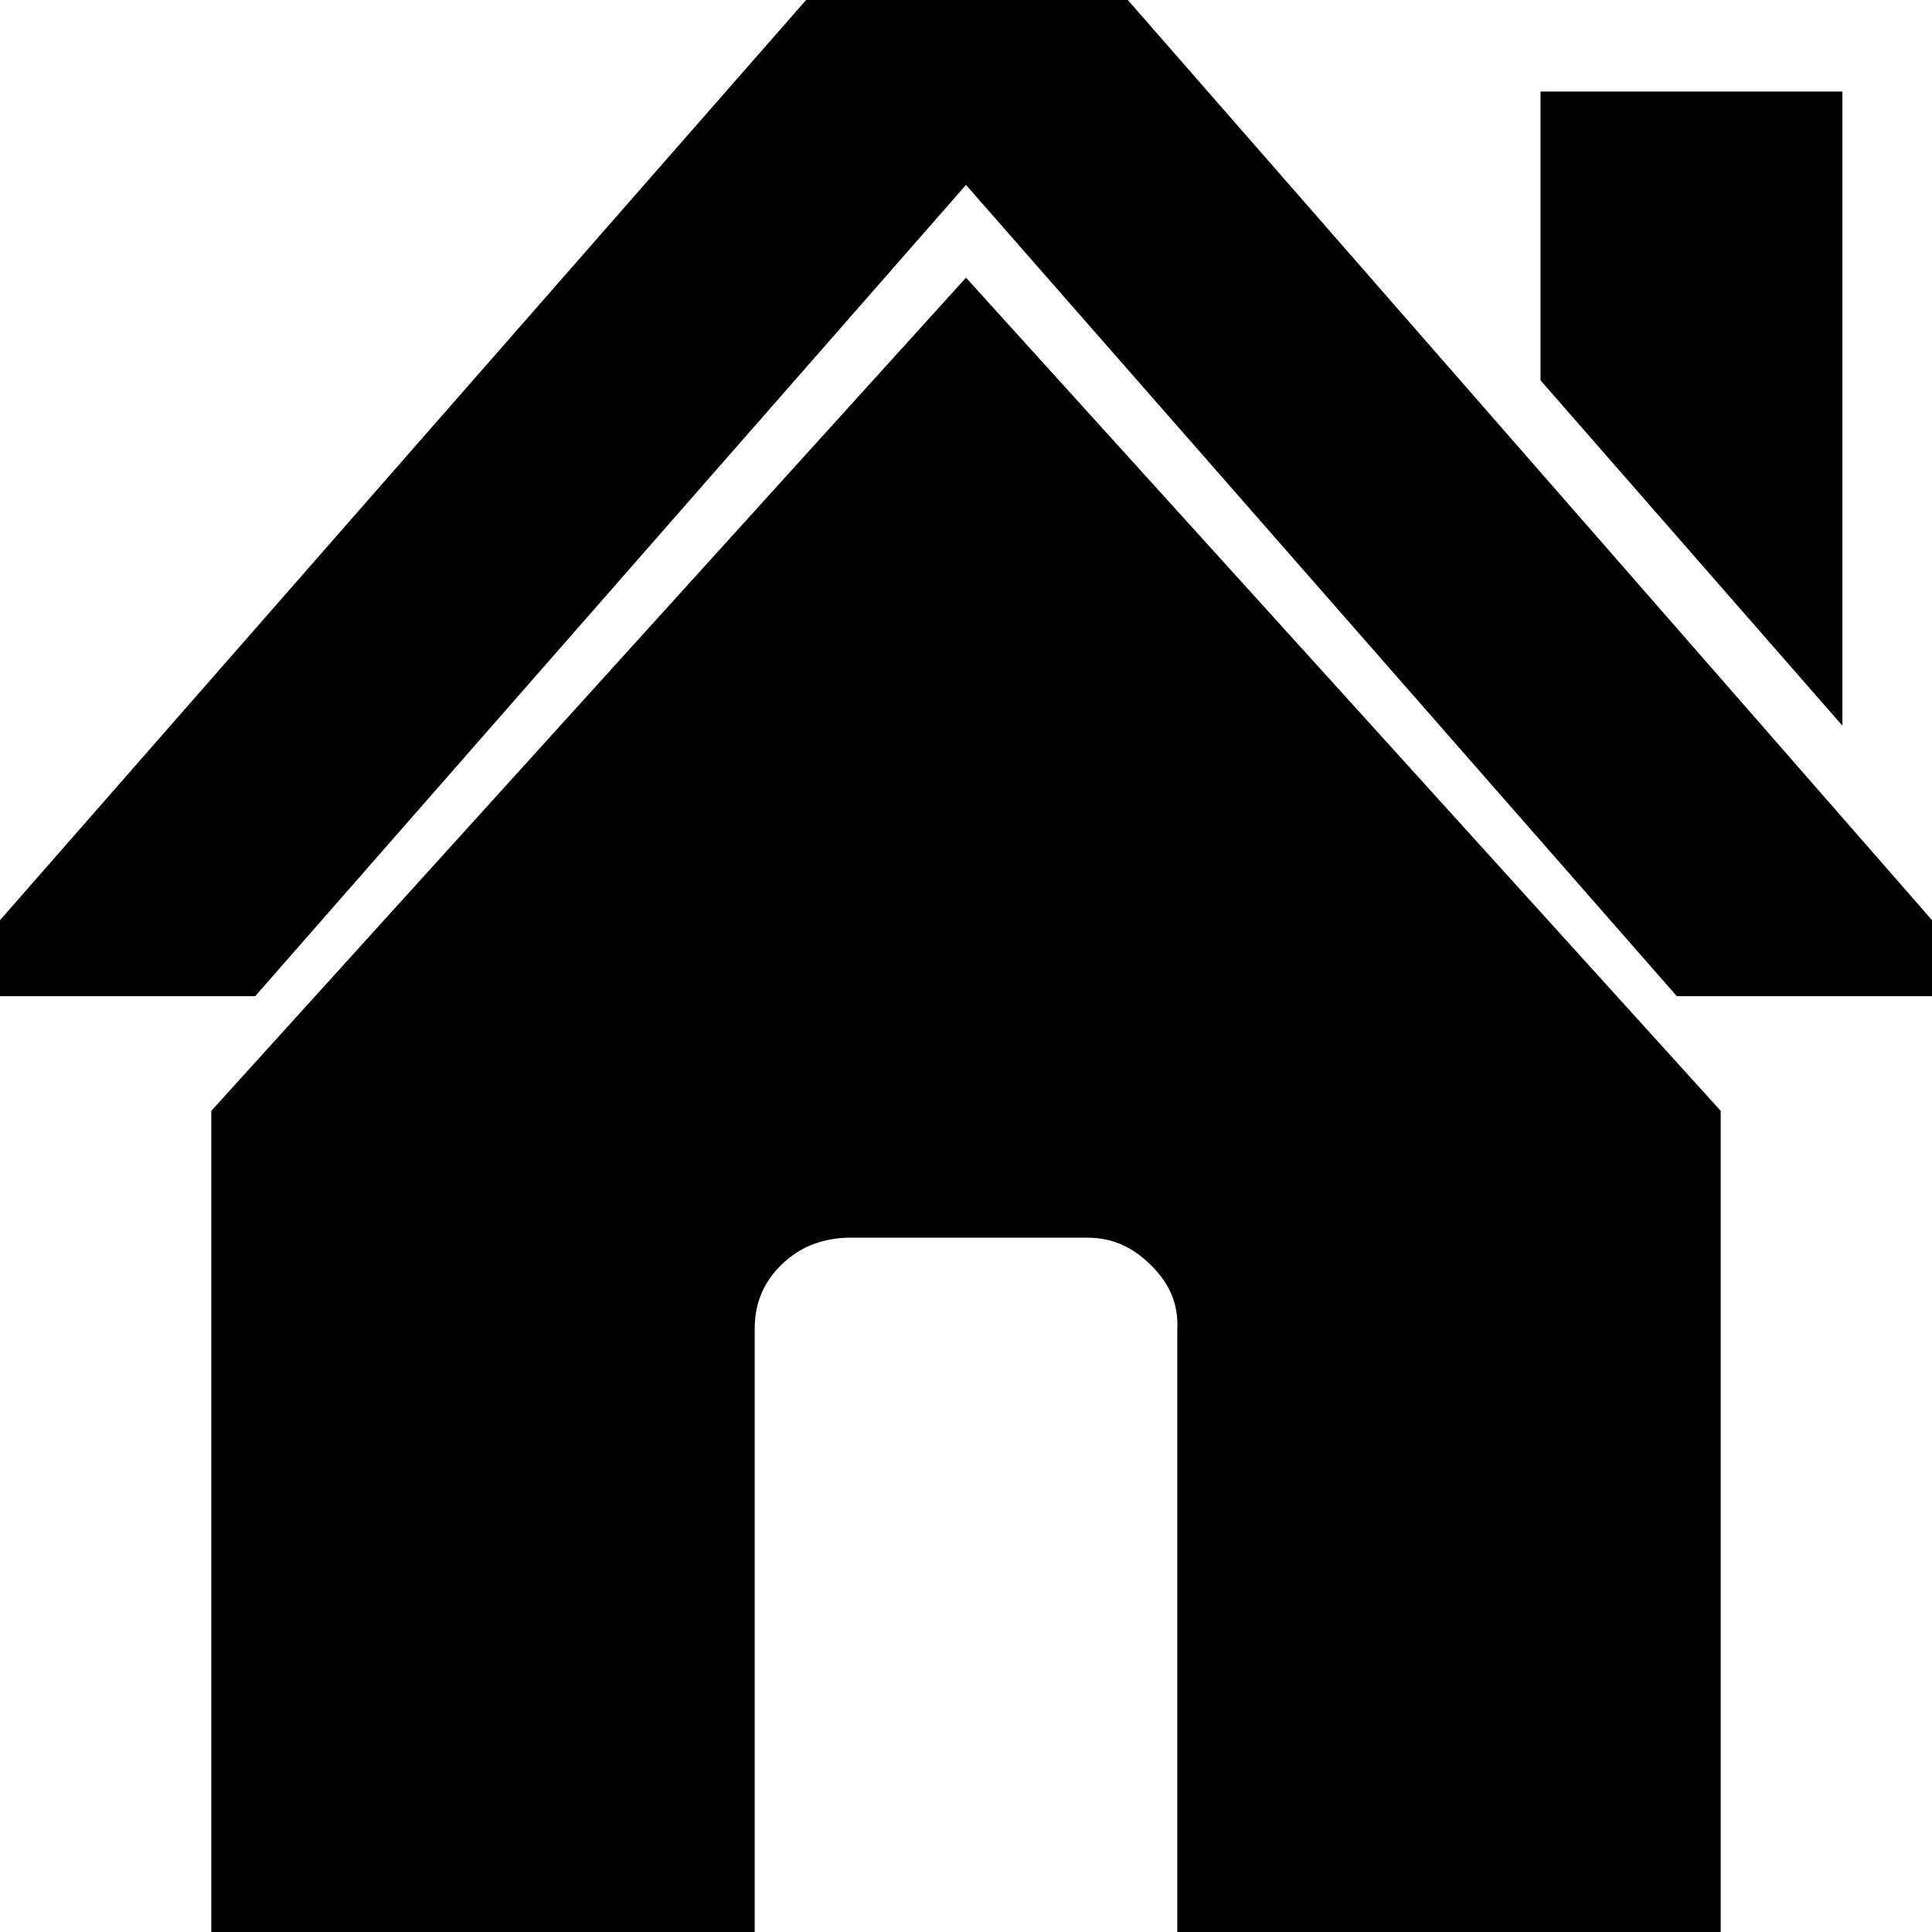
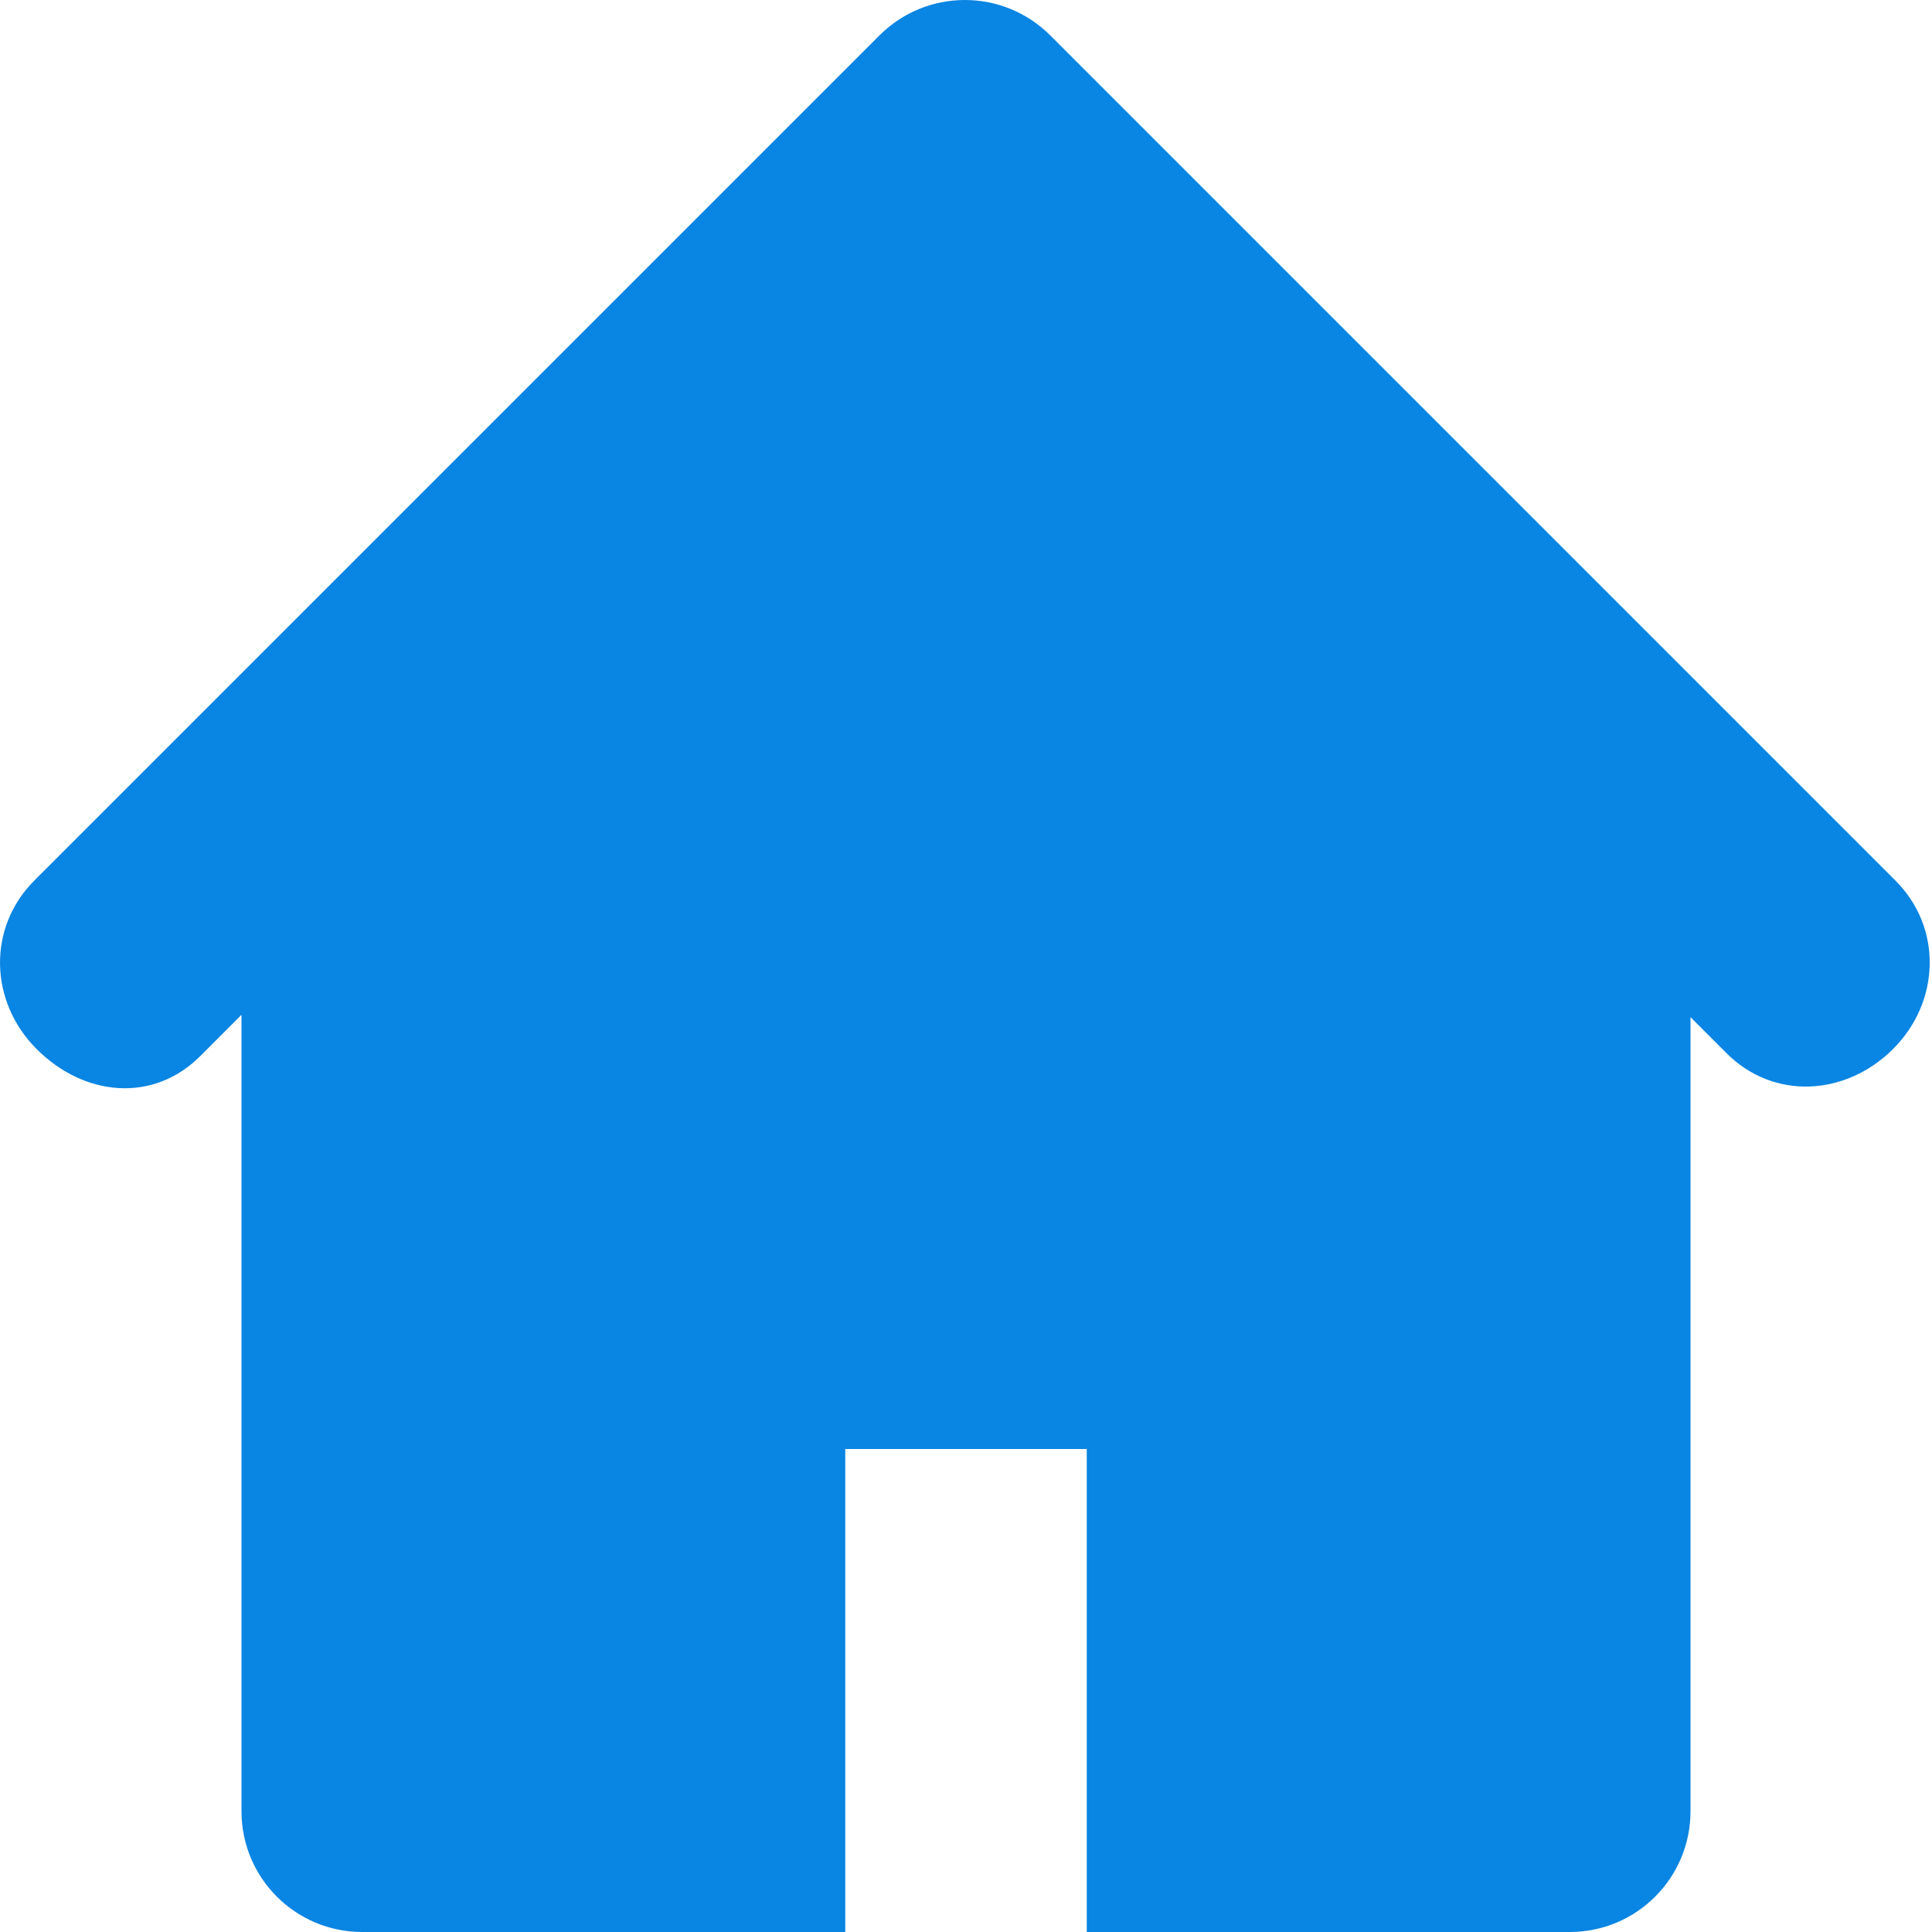
- <svg xmlns="http://www.w3.org/2000/svg" fill="#000000" width="800px" height="800px" viewBox="0 0 32.00 32.00" version="1.1" transform="matrix(1, 0, 0, 1, 0, 0)rotate(0)" stroke="#000000">
+ <svg xmlns="http://www.w3.org/2000/svg" version="1.0" id="Layer_1" viewBox="0 0 64 64" enable-background="new 0 0 64 64" xml:space="preserve" fill="#0985E3">
  <g id="SVGRepo_bgCarrier" stroke-width="0" />
-   <g id="SVGRepo_tracerCarrier" stroke-linecap="round" stroke-linejoin="round" stroke="#CCCCCC" stroke-width="1.408" />
+   <g id="SVGRepo_tracerCarrier" stroke-linecap="round" stroke-linejoin="round" />
  <g id="SVGRepo_iconCarrier">
-     <path d="M0 16h4l12-13.696 12 13.696h4l-13.984-16h-4zM4 32h8v-9.984q0-0.832 0.576-1.408t1.44-0.608h4q0.8 0 1.408 0.608t0.576 1.408v9.984h8v-13.408l-12-13.248-12 13.248v13.408zM26.016 6.112l4 4.576v-8.672h-4v4.096z" />
+     <path fill="#0985E3" d="M62.79,29.172l-28-28C34.009,0.391,32.985,0,31.962,0s-2.047,0.391-2.828,1.172l-28,28 c-1.562,1.566-1.484,4.016,0.078,5.578c1.566,1.57,3.855,1.801,5.422,0.234L8,33.617V60c0,2.211,1.789,4,4,4h16V48h8v16h16 c2.211,0,4-1.789,4-4V33.695l1.195,1.195c1.562,1.562,3.949,1.422,5.516-0.141C64.274,33.188,64.356,30.734,62.79,29.172z">
+         </path>
  </g>
</svg>
